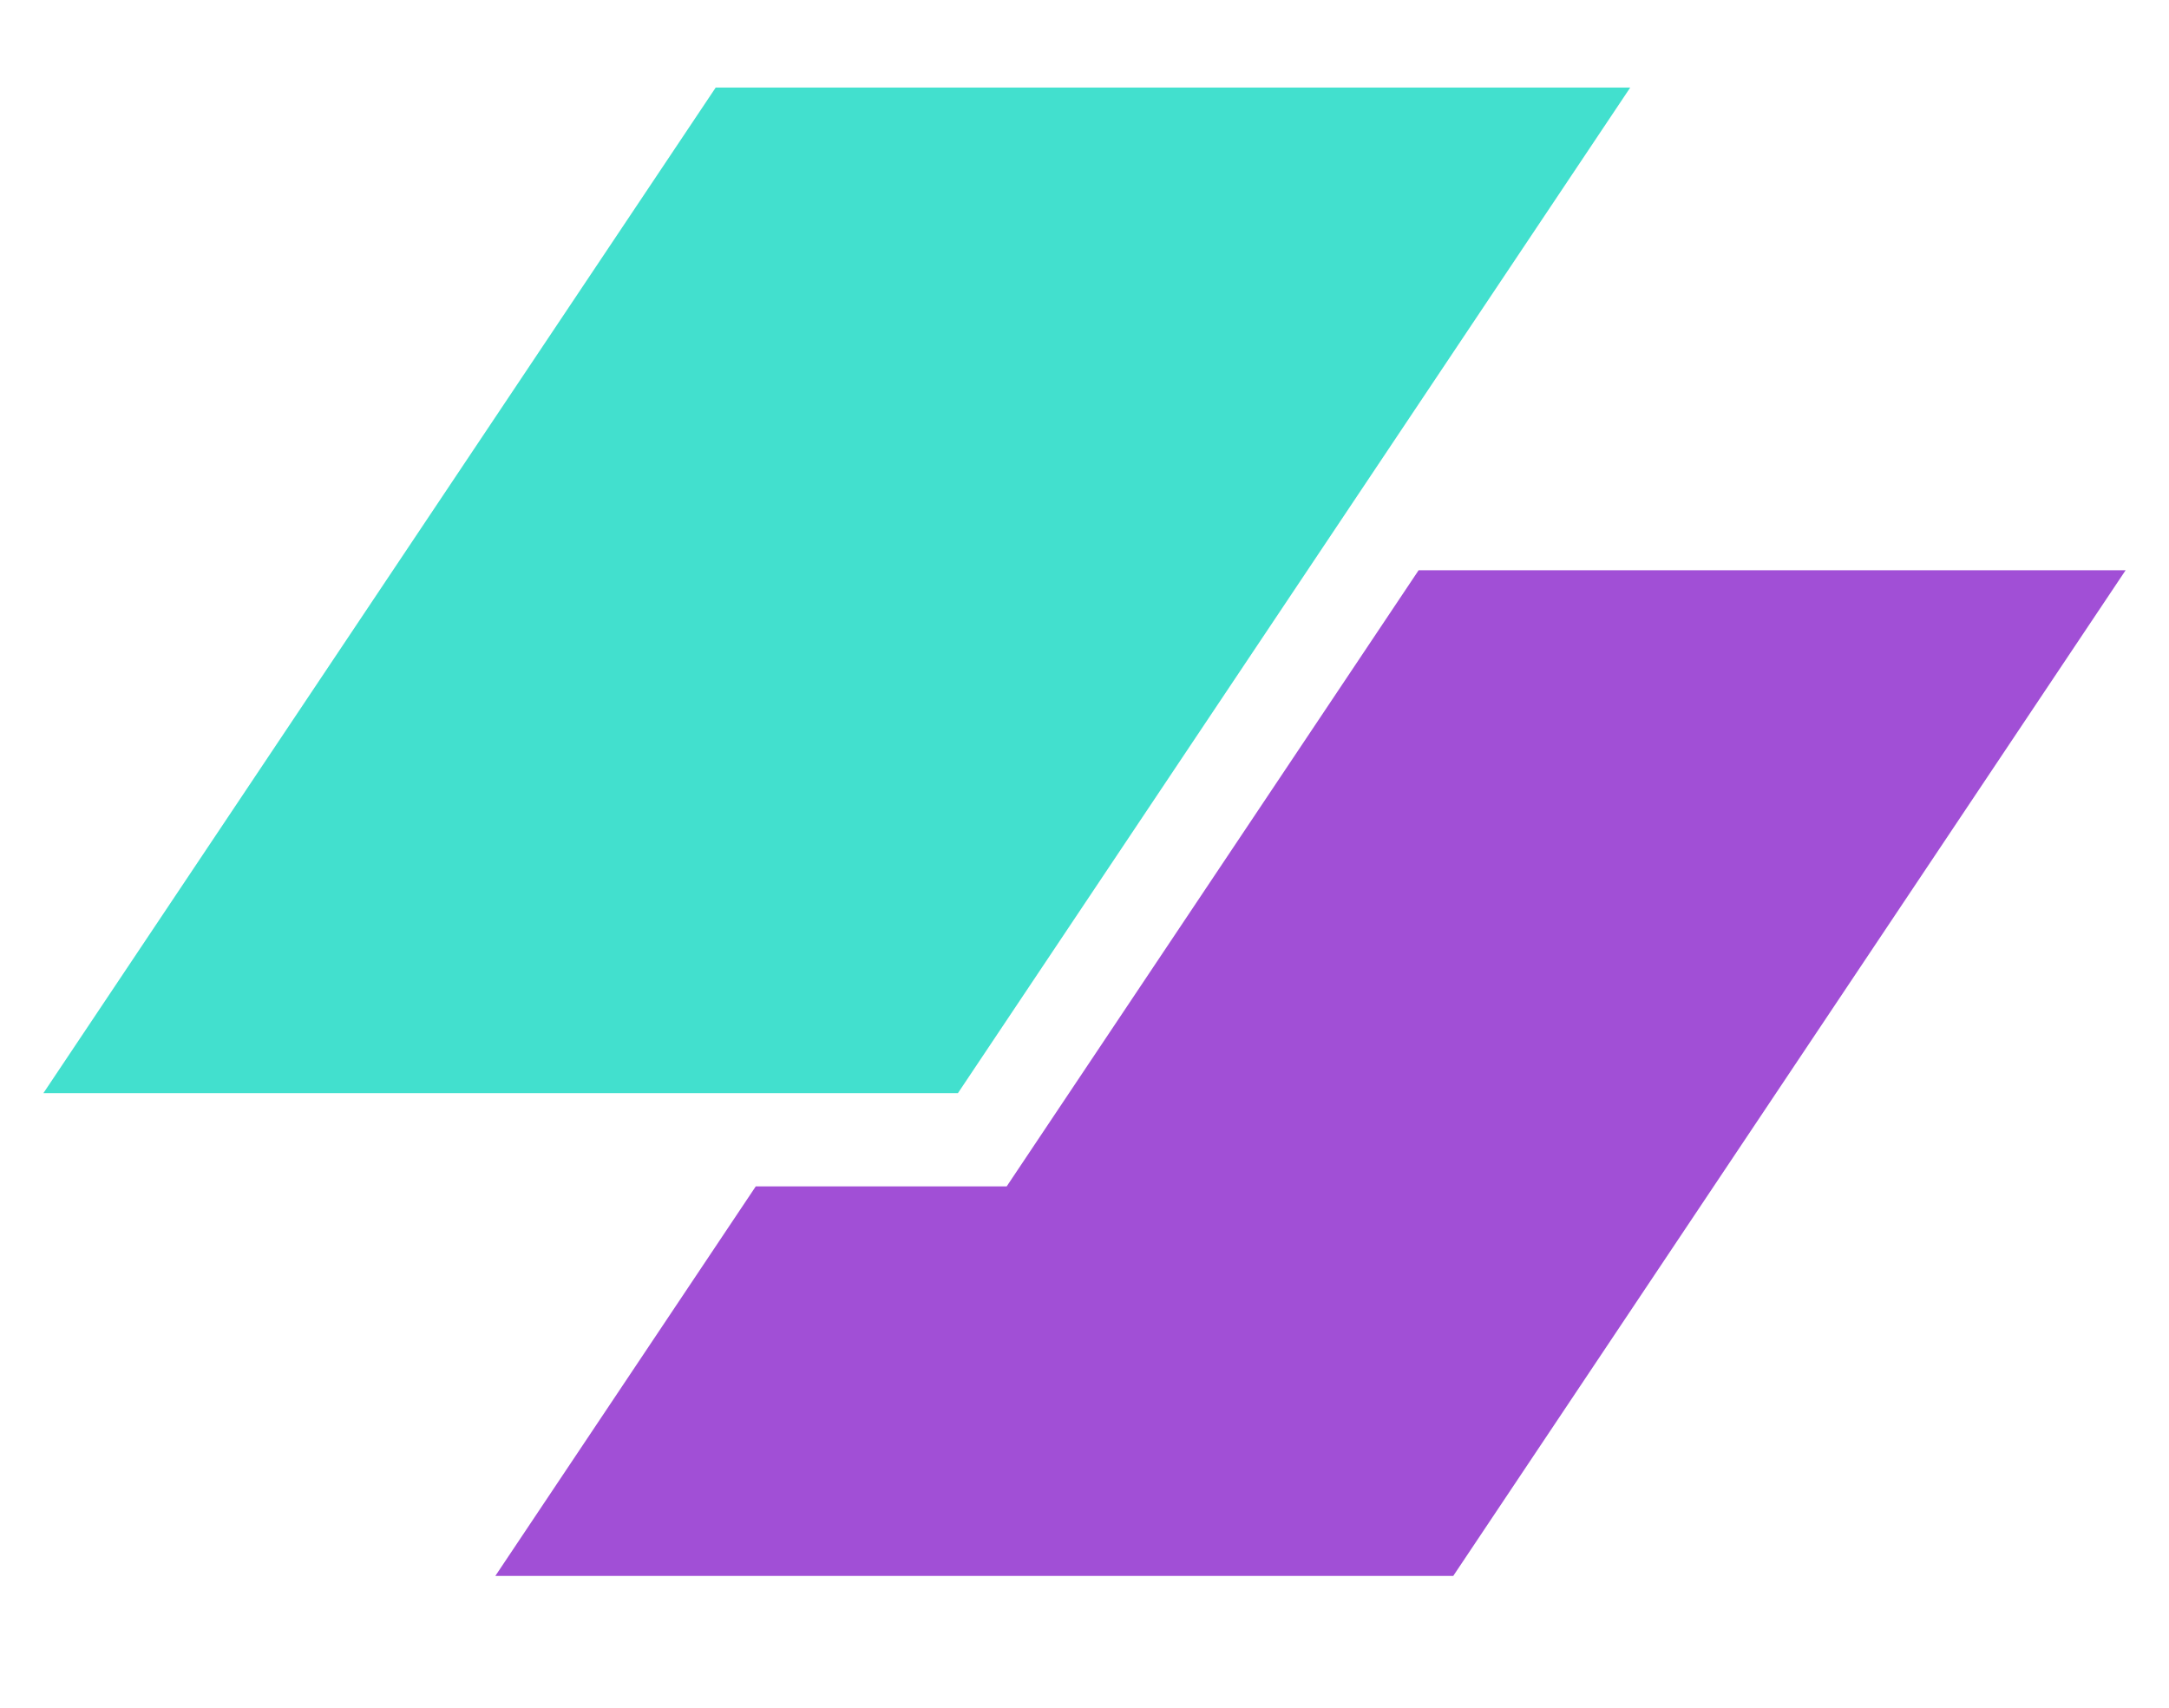
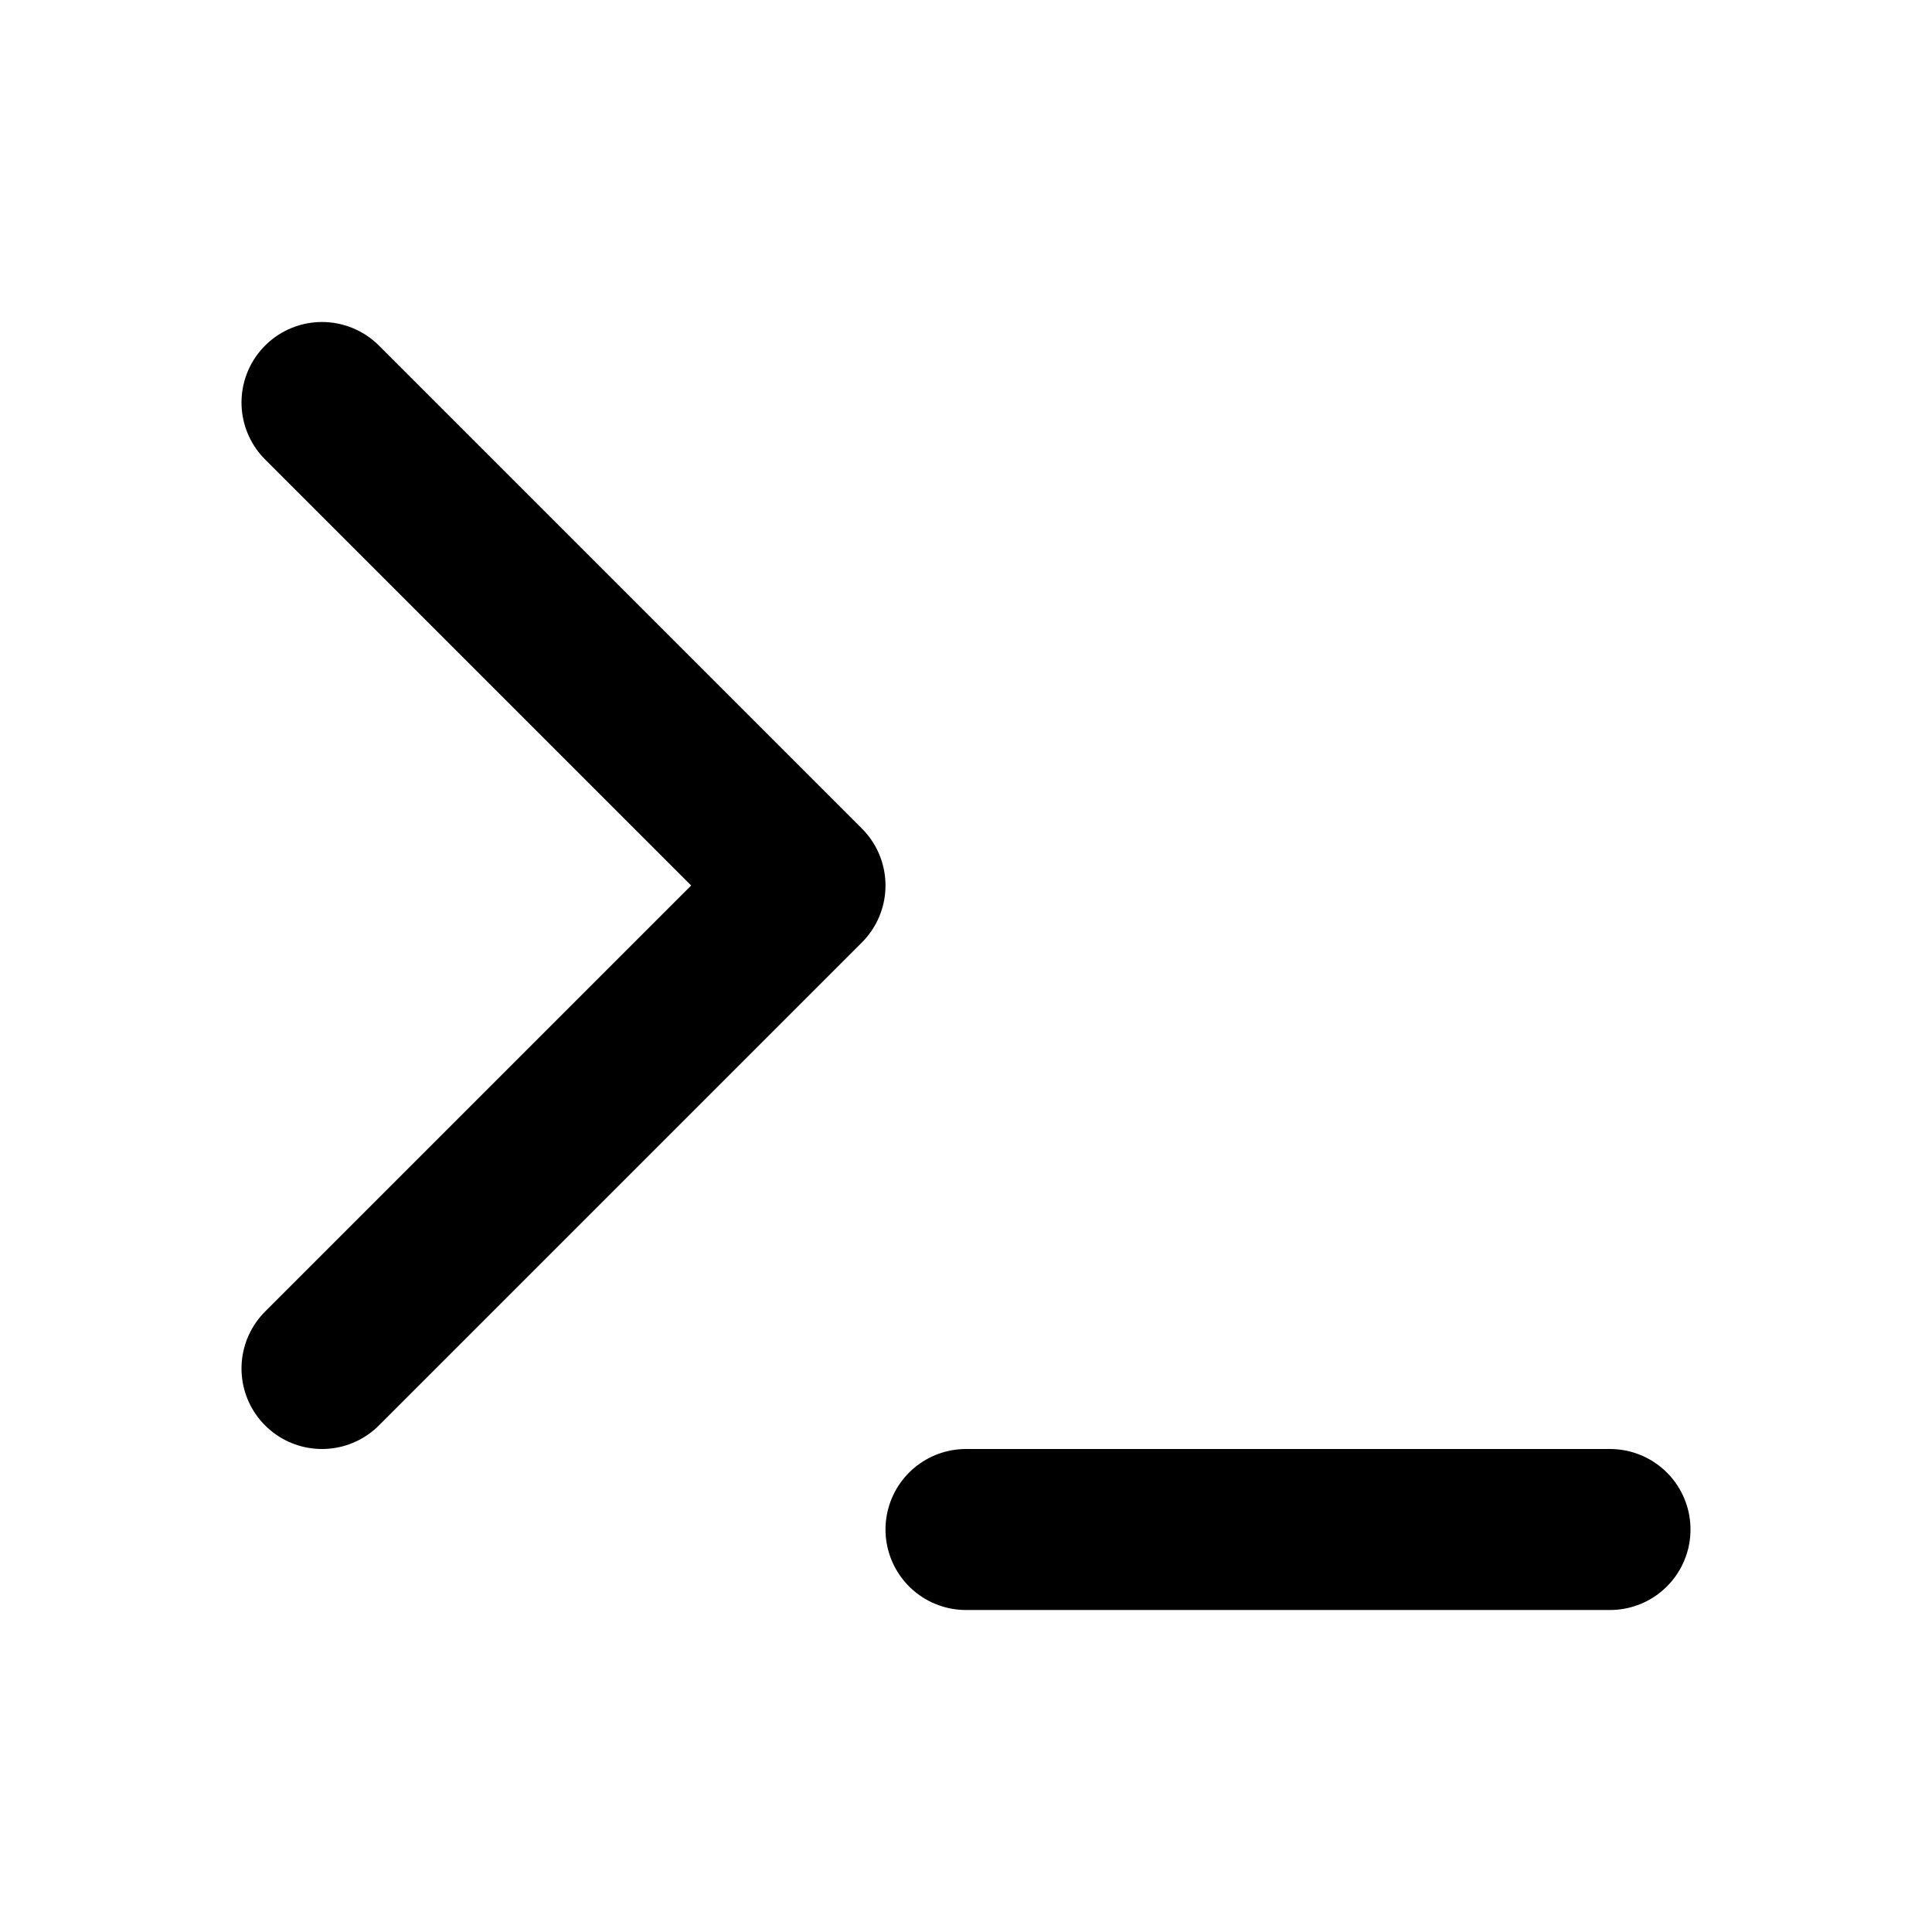
- <svg xmlns="http://www.w3.org/2000/svg" width="47" height="37" viewBox="0 0 47 37" fill="none">
-   <path d="M15.509 1.897H35.326L20.757 23.692H0.94L15.509 1.897Z" fill="#42E0CE" />
-   <path d="M16.377 25.712L10.734 34.154H31.491L46.06 12.359H30.74L21.814 25.712H16.377Z" fill="#A14FD6" />
+ <svg xmlns="http://www.w3.org/2000/svg" width="24" height="24" viewBox="0 0 24 24" fill="none" stroke="currentColor" stroke-width="2" stroke-linecap="round" stroke-linejoin="round" class="lucide lucide-terminal-icon lucide-terminal">
+   <path d="M12 19h8" />
+   <path d="m4 17 6-6-6-6" />
</svg>
